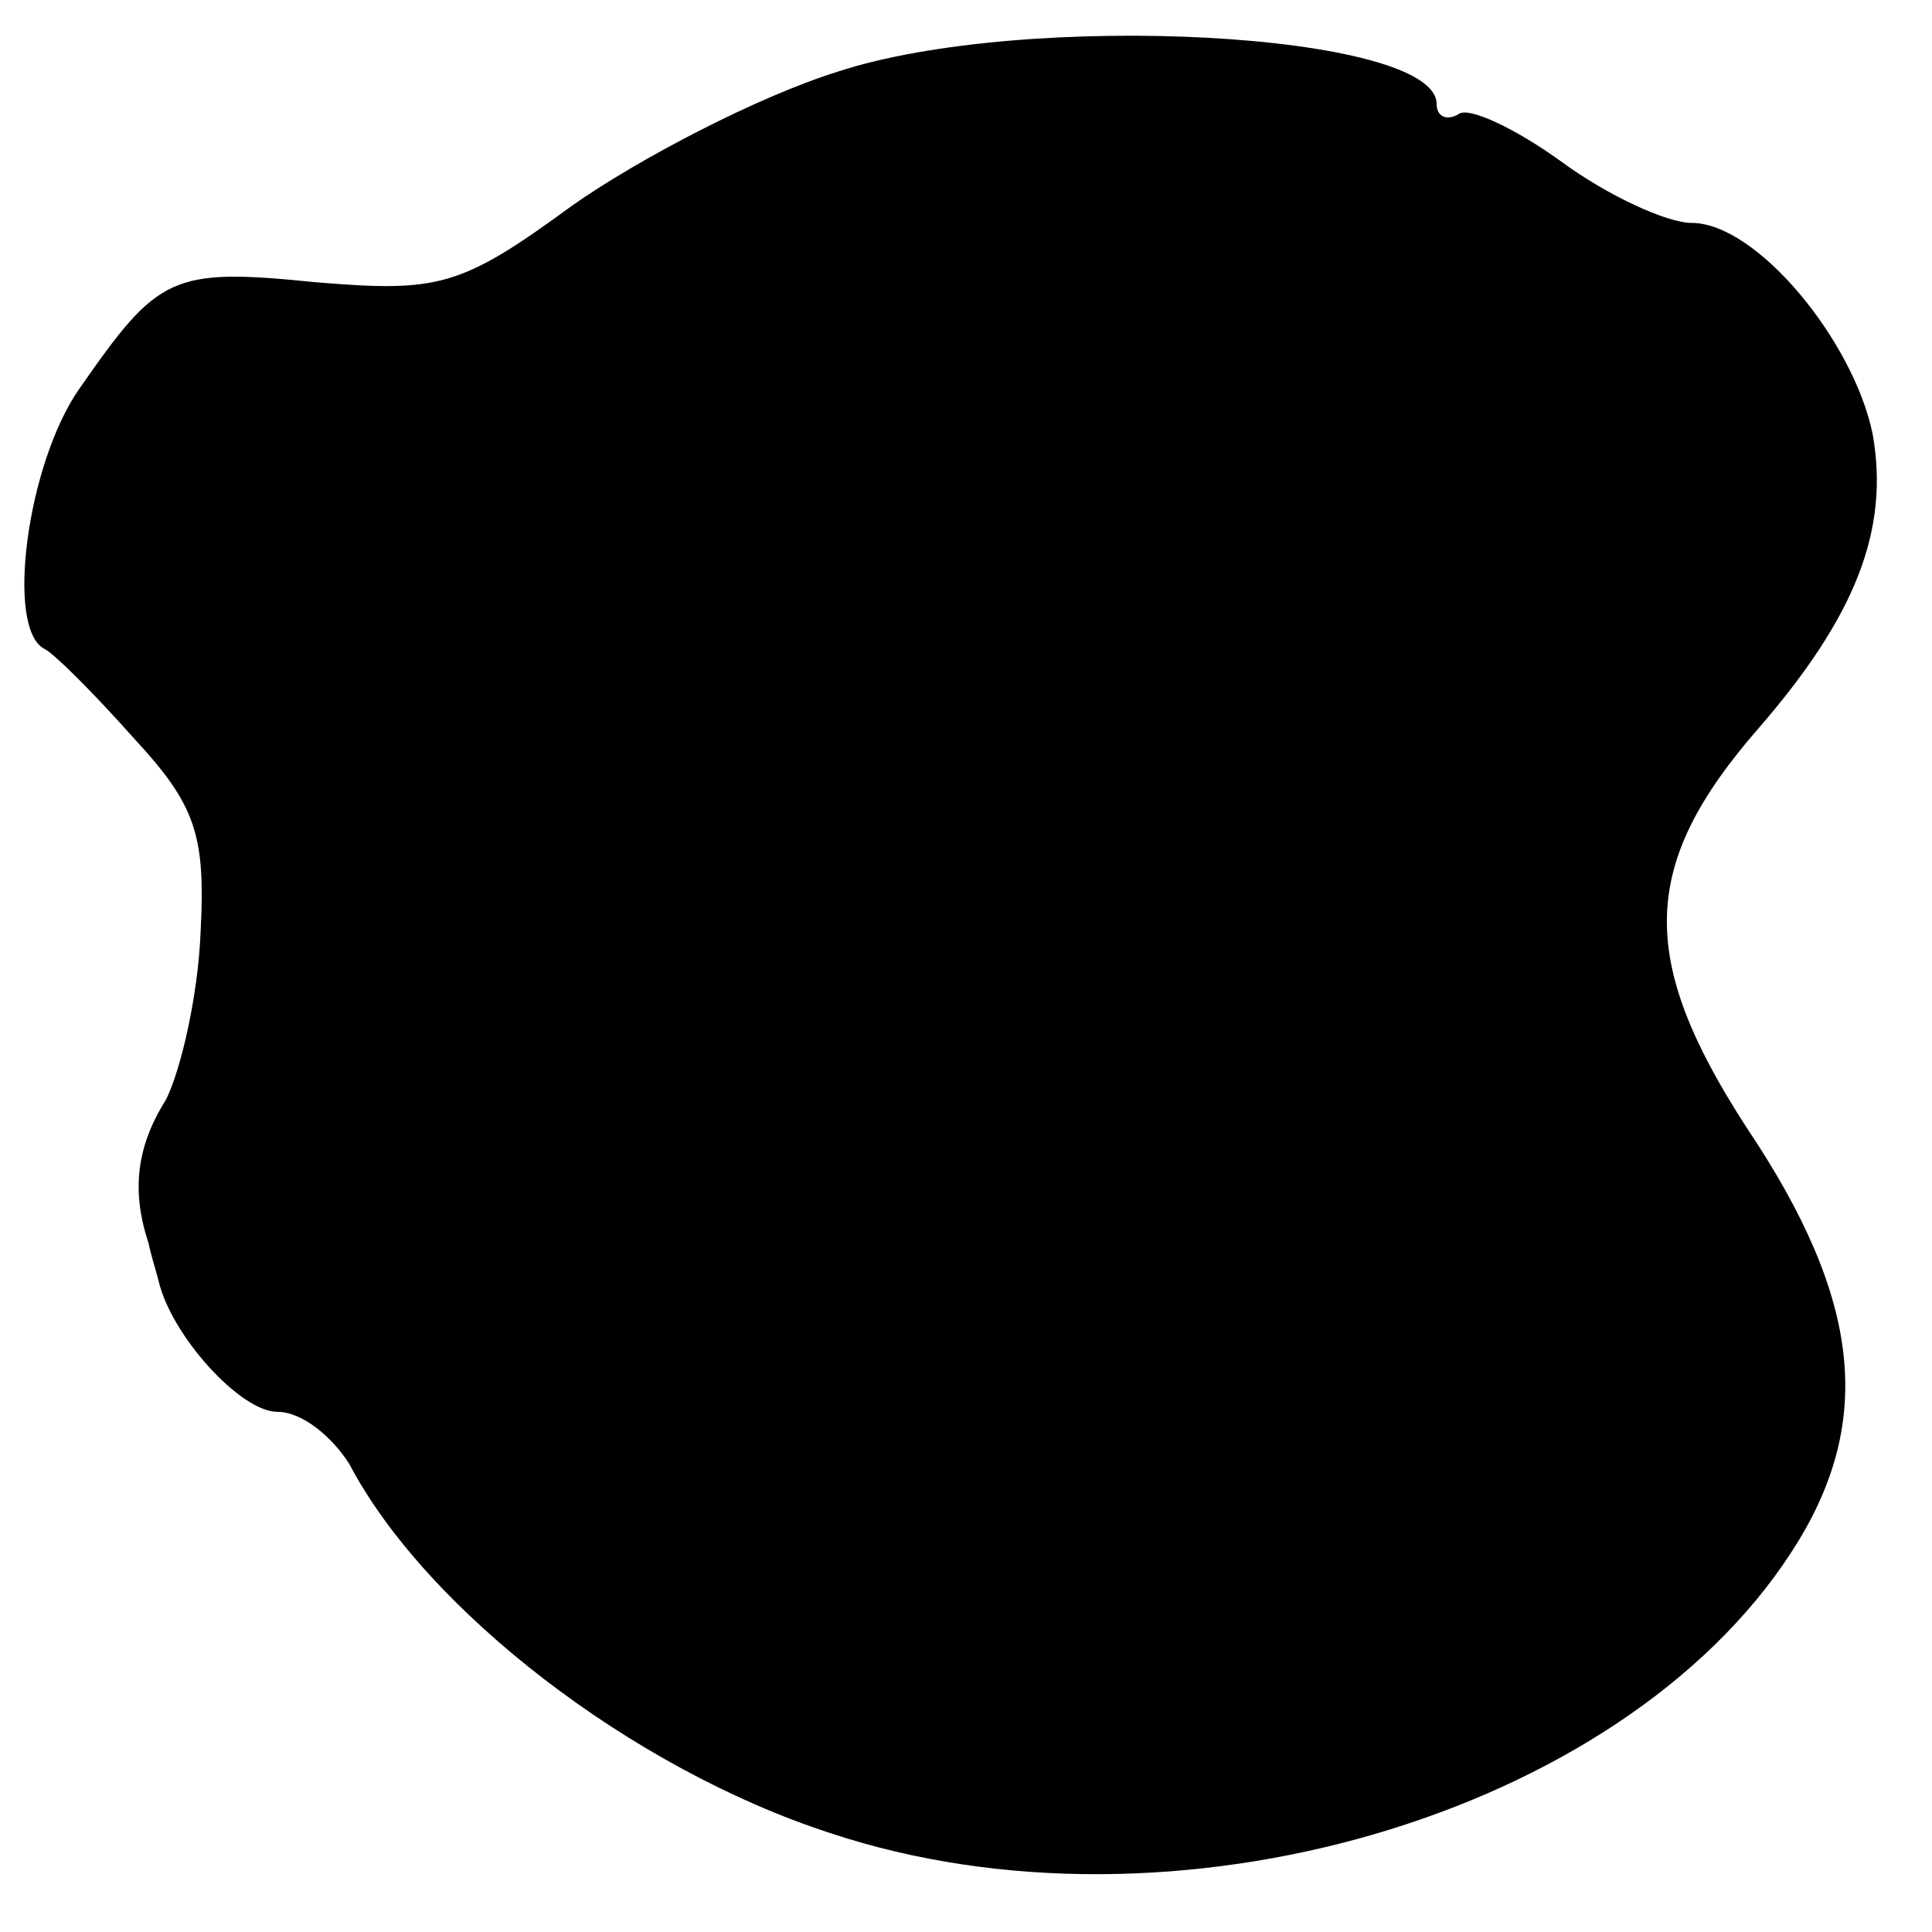
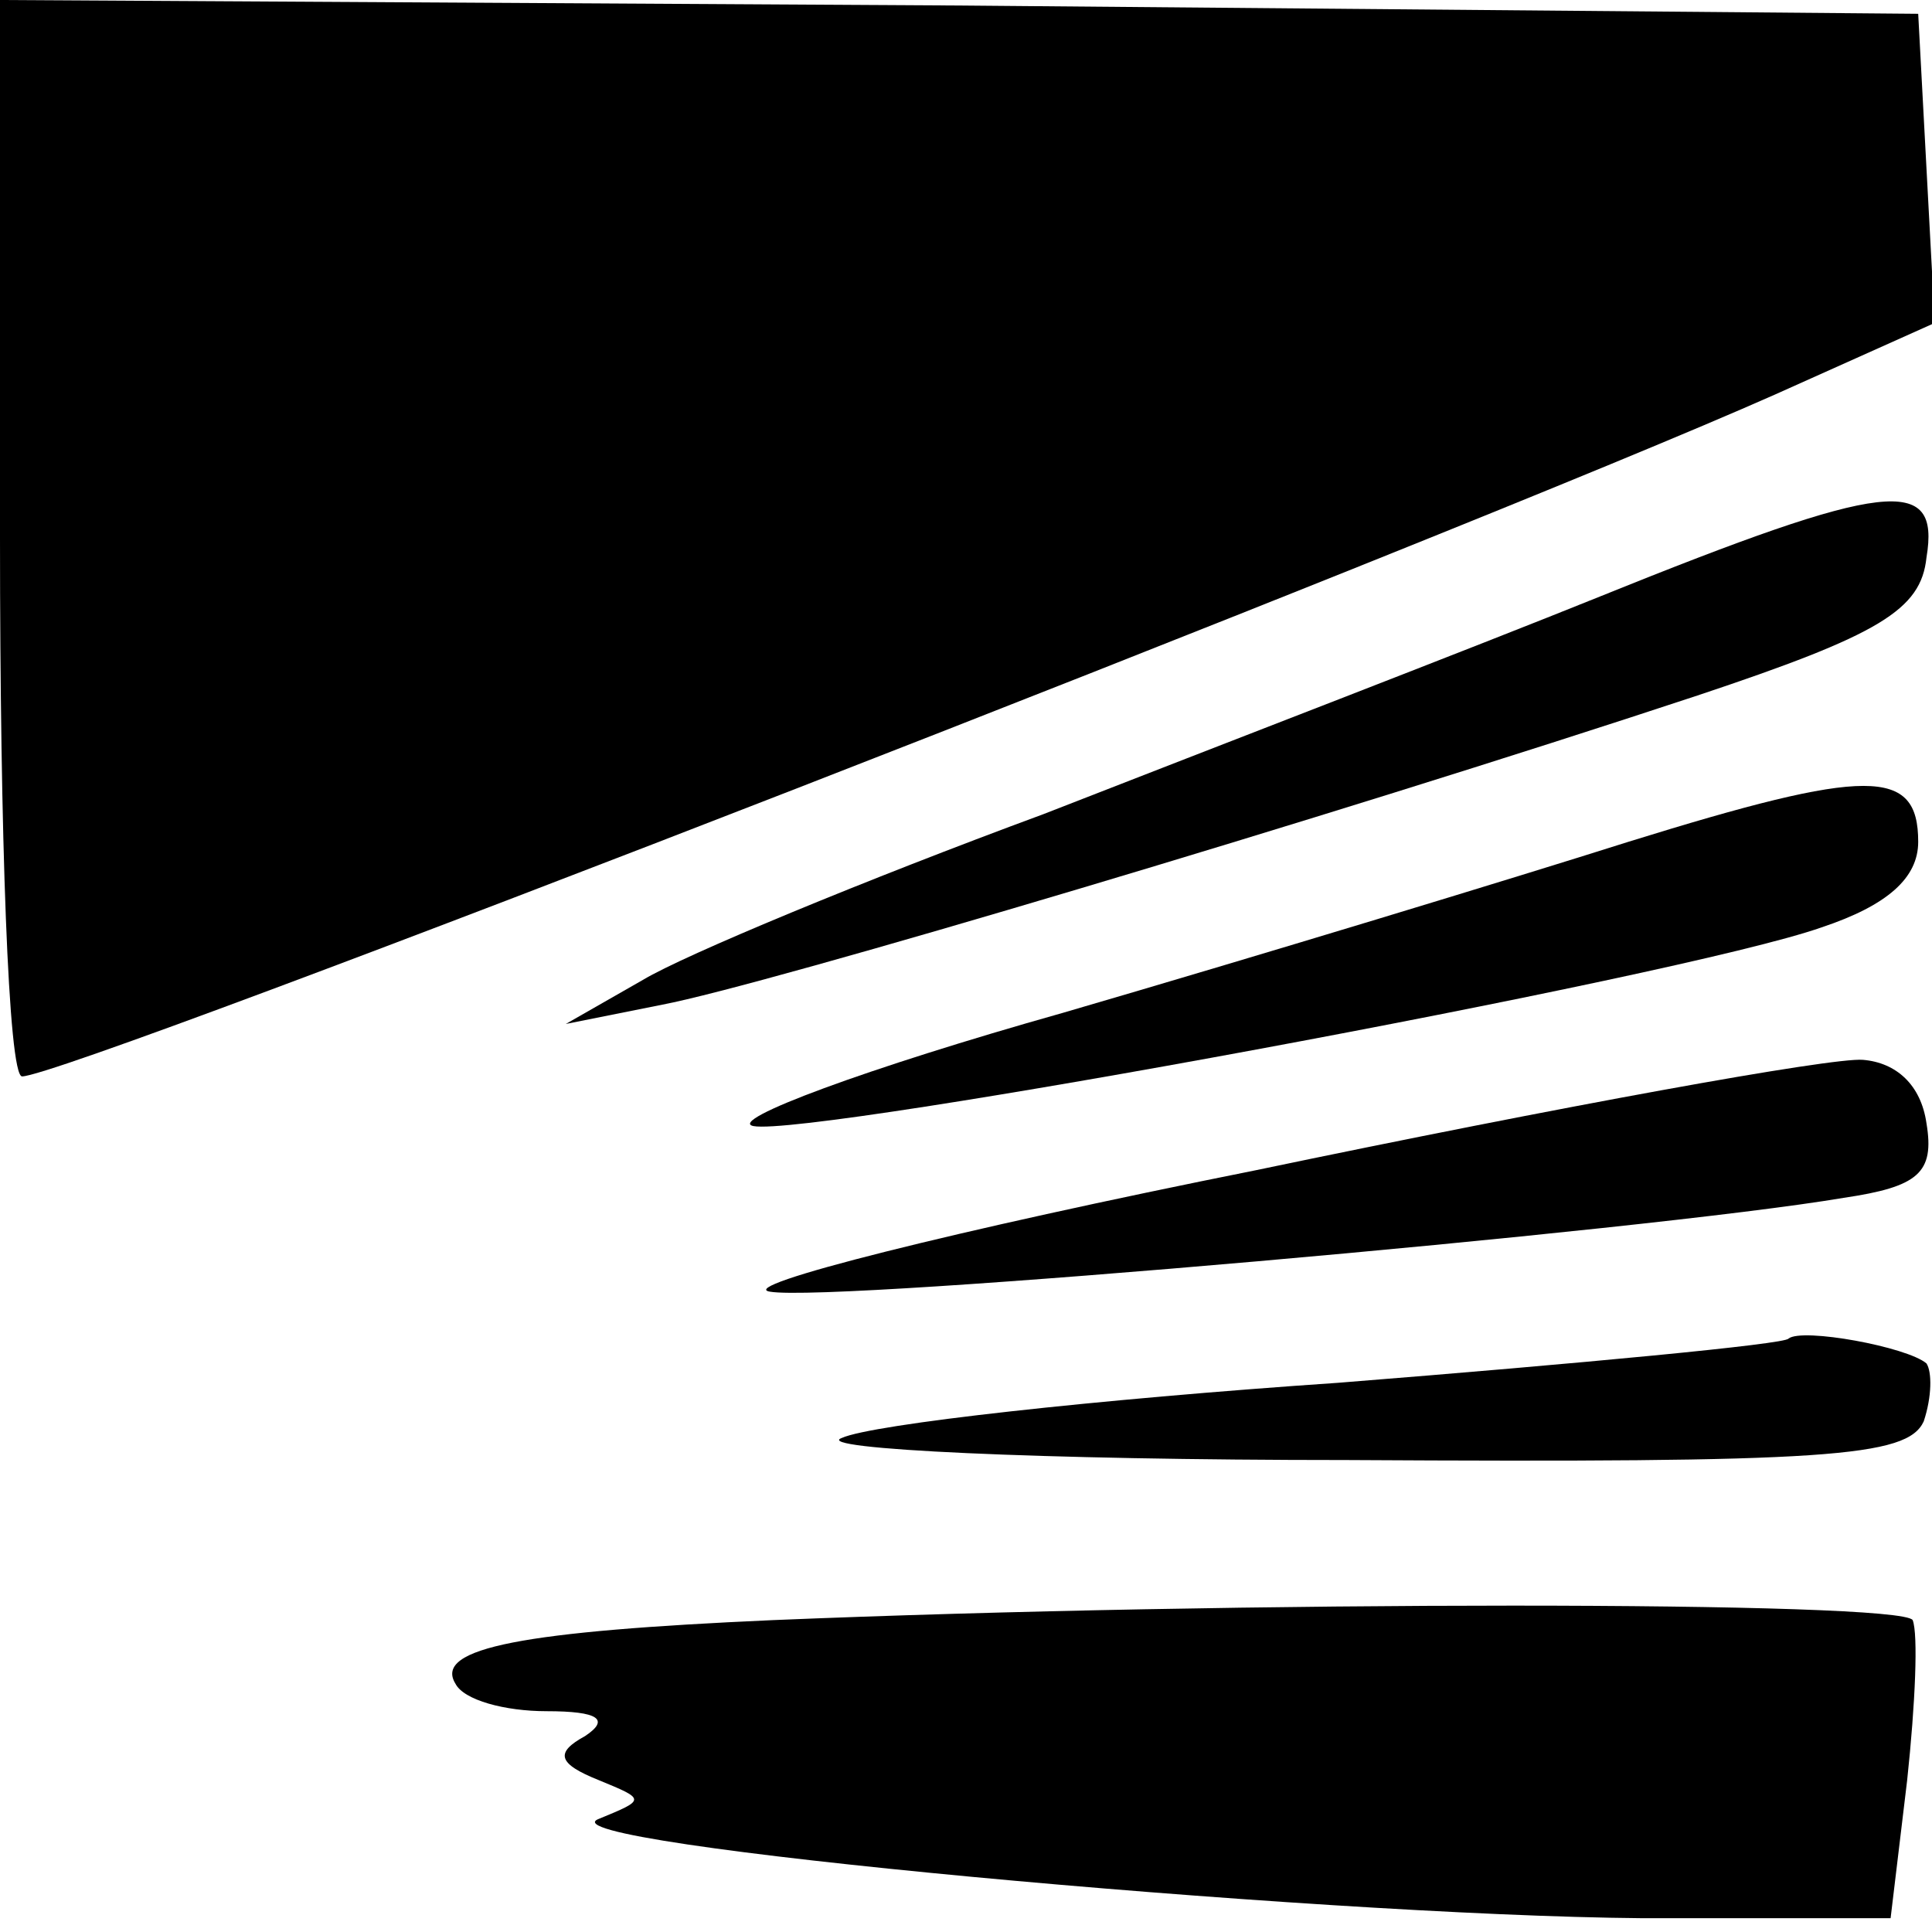
- <svg xmlns="http://www.w3.org/2000/svg" version="1.0" width="78pt" height="78pt" viewBox="0 0 78 78" preserveAspectRatio="xMidYMid meet">
-   <g transform="translate(0,78) scale(0.1,-0.1)" fill="#000000" stroke="none">
-     <path d="M338 751 c-32 -10 -80 -35 -107 -54 -45 -33 -54 -35 -103 -31 -59 6 -64 3 -96 -43 -21 -30 -30 -97 -14 -105 4 -2 20 -18 36 -36 25 -27 29 -39 27 -78 -1 -26 -8 -56 -14 -68 -12 -19 -14 -37 -7 -58 1 -5 3 -11 4 -15 5 -22 33 -53 48 -53 10 0 22 -10 29 -21 31 -59 114 -123 194 -149 138 -46 319 7 388 113 34 52 29 102 -18 172 -44 68 -43 106 5 161 39 45 53 80 46 119 -8 38 -47 85 -73 85 -10 0 -34 11 -53 25 -18 13 -37 22 -41 19 -5 -3 -9 -1 -9 4 0 29 -166 38 -242 13z" />
+ <svg xmlns="http://www.w3.org/2000/svg" version="1.0" width="70pt" height="70pt" viewBox="0 0 70 70" preserveAspectRatio="xMidYMid meet">
+   <g transform="translate(0,70) scale(0.1,-0.1)" fill="#000000" stroke="none">
+     <path d="M0 505 c0 -107 3 -195 8 -195 17 0 520 196 635 247 l58 26 -3 56 -3 56 -347 3 -348 2 0 -195z" />
+     <path d="M580 484 c-47 -19 -138 -54 -202 -79 -65 -24 -130 -51 -145 -60 l-28 -16 35 7 c37 7 242 68 375 112 66 22 81 31 83 50 5 30 -14 28 -118 -14z" />
+     <path d="M590 395 c-41 -13 -133 -41 -205 -62 -71 -20 -122 -39 -112 -41 21 -4 336 54 387 72 24 8 35 18 35 31 0 27 -18 27 -105 0z" />
+     <path d="M455 276 c-110 -22 -189 -42 -176 -44 23 -4 318 22 389 34 27 4 33 9 30 27 -2 14 -11 22 -23 23 -11 1 -110 -17 -220 -40z" />
+     <path d="M648 215 c-1 -2 -75 -9 -163 -16 -88 -6 -169 -15 -180 -20 -11 -4 71 -8 183 -8 174 -1 203 1 209 14 3 9 3 18 1 21 -7 6 -45 13 -50 9z" />
+     <path d="M280 113 c-90 -4 -123 -10 -115 -23 3 -6 18 -10 33 -10 19 0 23 -3 14 -9 -11 -6 -10 -10 5 -16 17 -7 17 -7 0 -14 -24 -9 258 -35 378 -36 l90 0 6 50 c3 28 4 53 2 58 -4 7 -245 7 -413 0z" />
  </g>
</svg>
